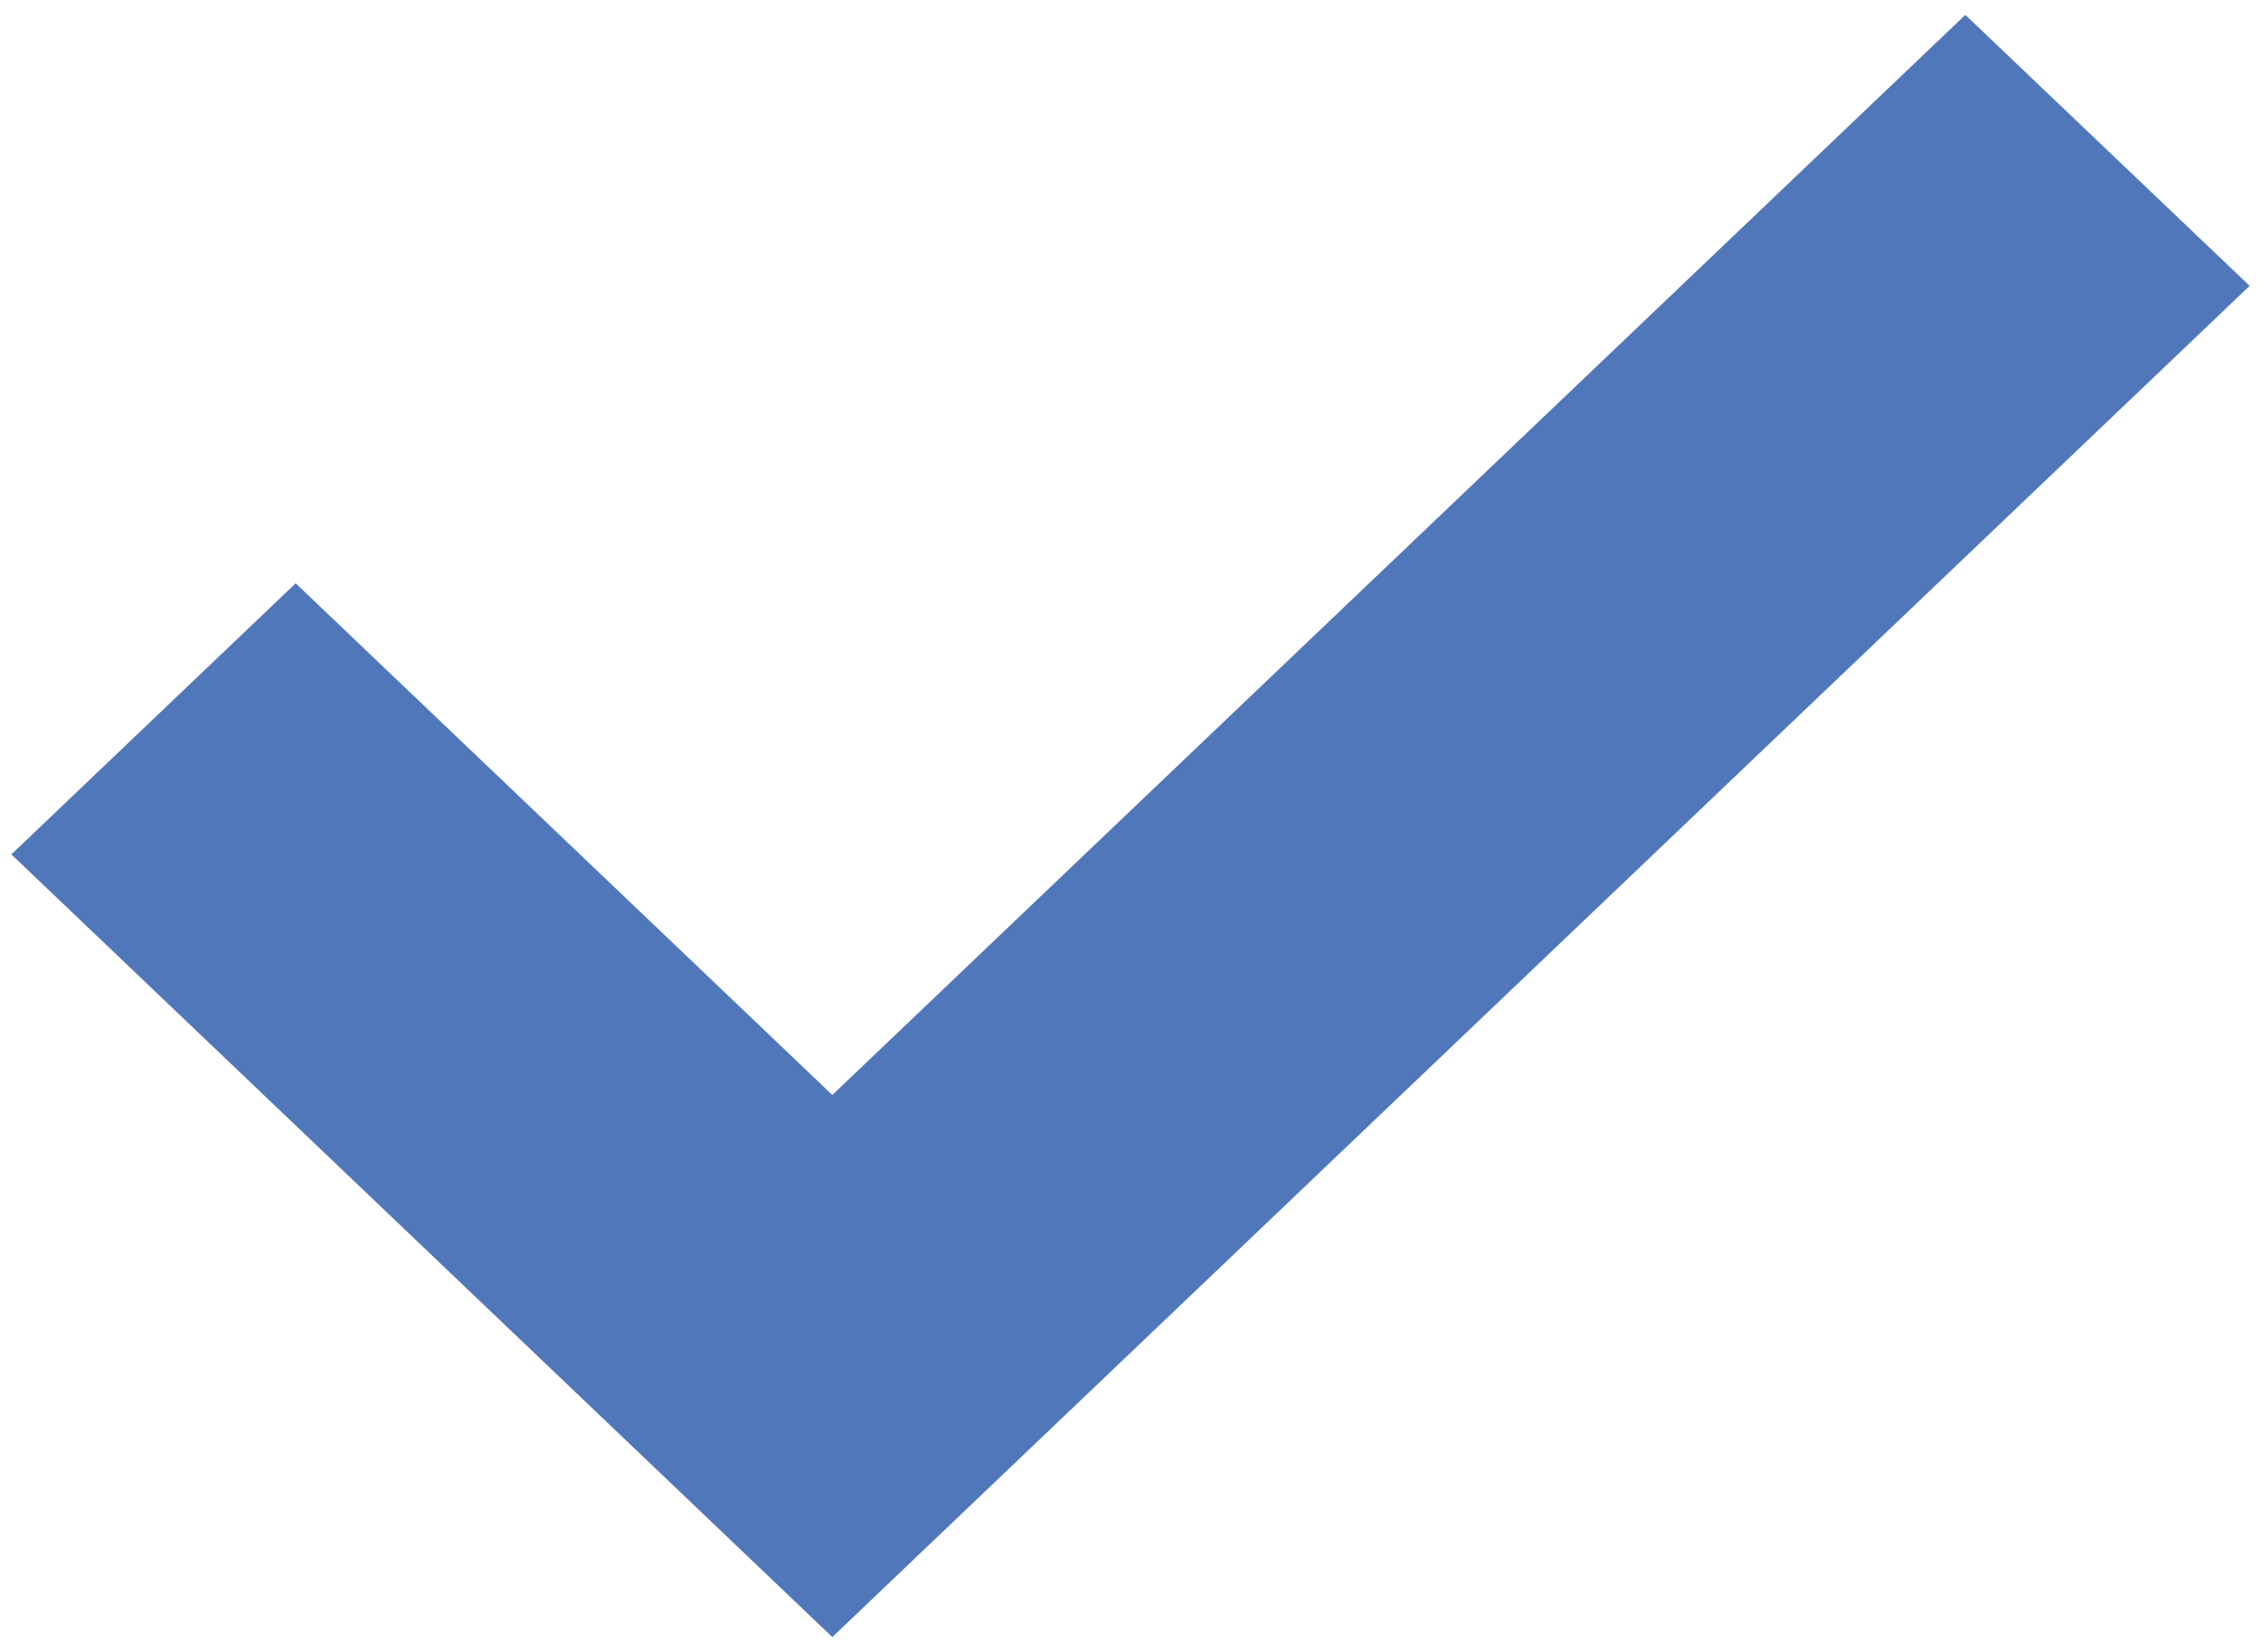
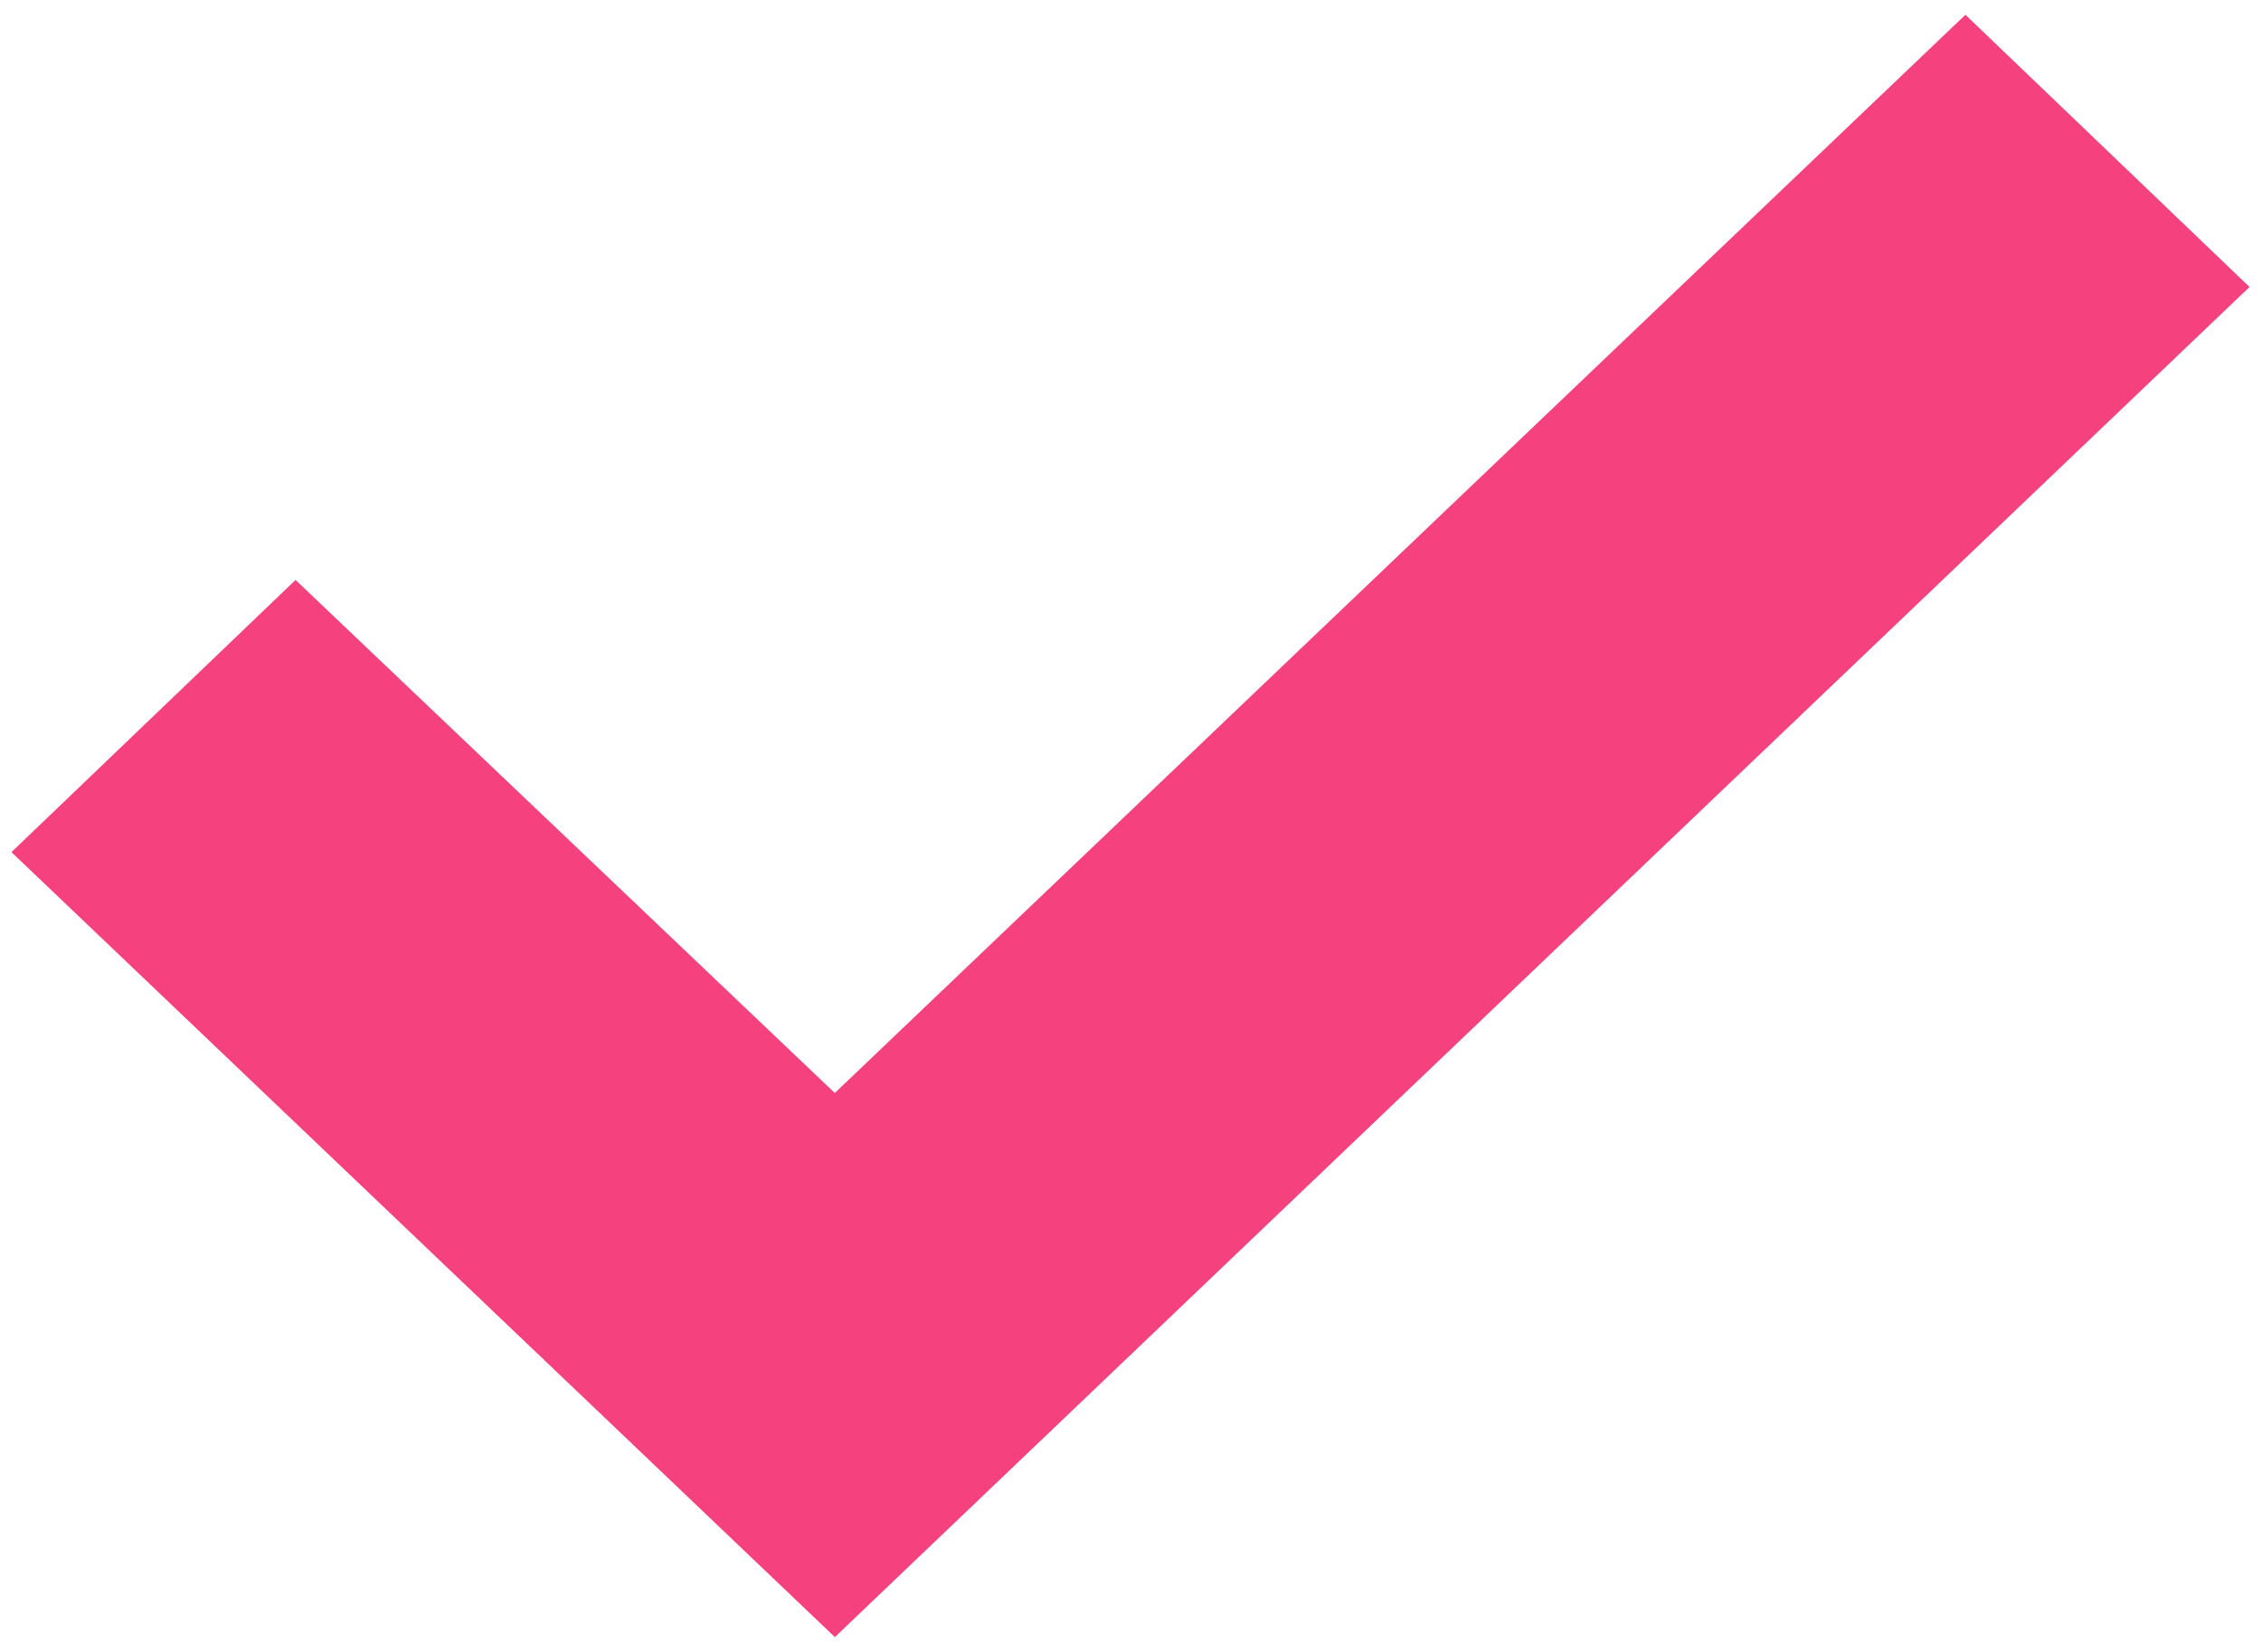
- <svg xmlns="http://www.w3.org/2000/svg" width="26" height="19" viewBox="0 0 26 19">
-   <path fill="#5177BB" fill-rule="evenodd" stroke="#5177BB" stroke-width="1.2" d="M1 9.827l2.4-2.289 6.171 5.885L22.6 1 25 3.288 9.571 18z" />
+ <svg xmlns="http://www.w3.org/2000/svg" version="1.1" id="Layer_1" x="0px" y="0px" width="26" height="19" viewBox="0 0 26 19" style="enable-background:new 0 0 26 19;" xml:space="preserve">
+   <style type="text/css">
+ 	.st0{fill-rule:evenodd;clip-rule:evenodd;fill:#F5417E;stroke:#F5417E;stroke-width:1.2;}
+ </style>
+   <path class="st0" d="M1,9.8l2.4-2.3l6.2,5.9L22.6,1L25,3.3L9.6,18L1,9.8z" />
</svg>
